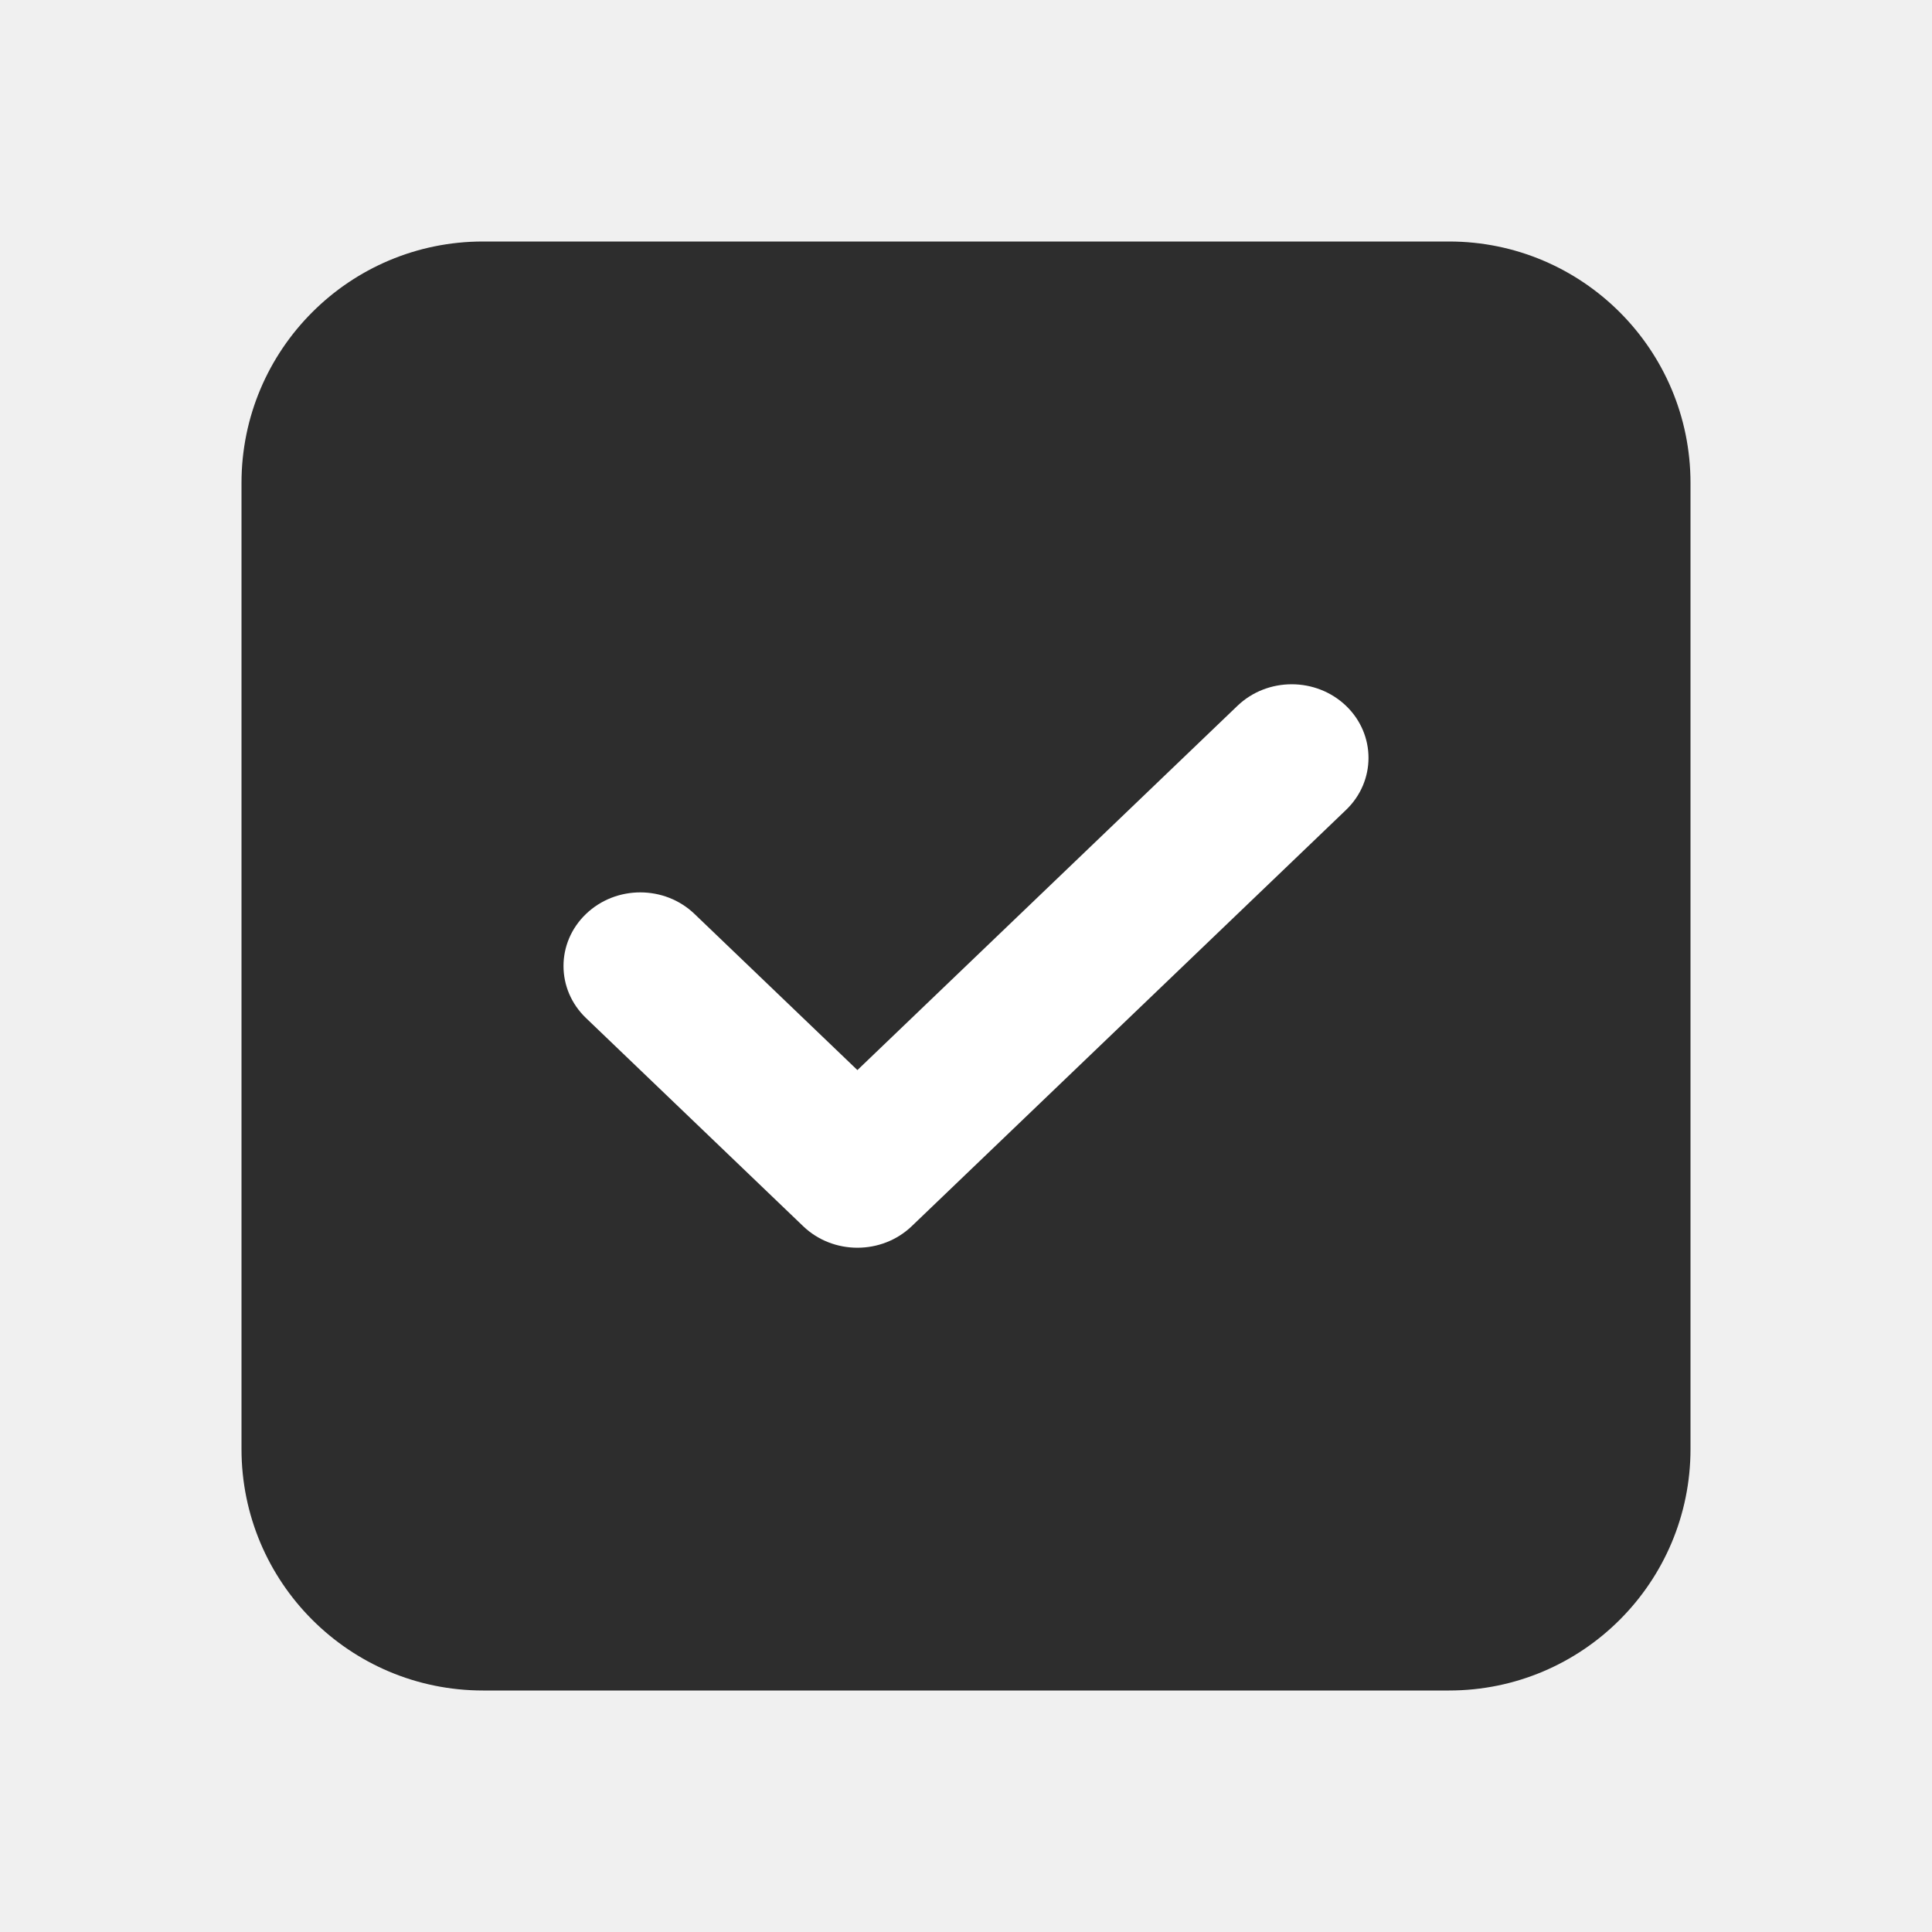
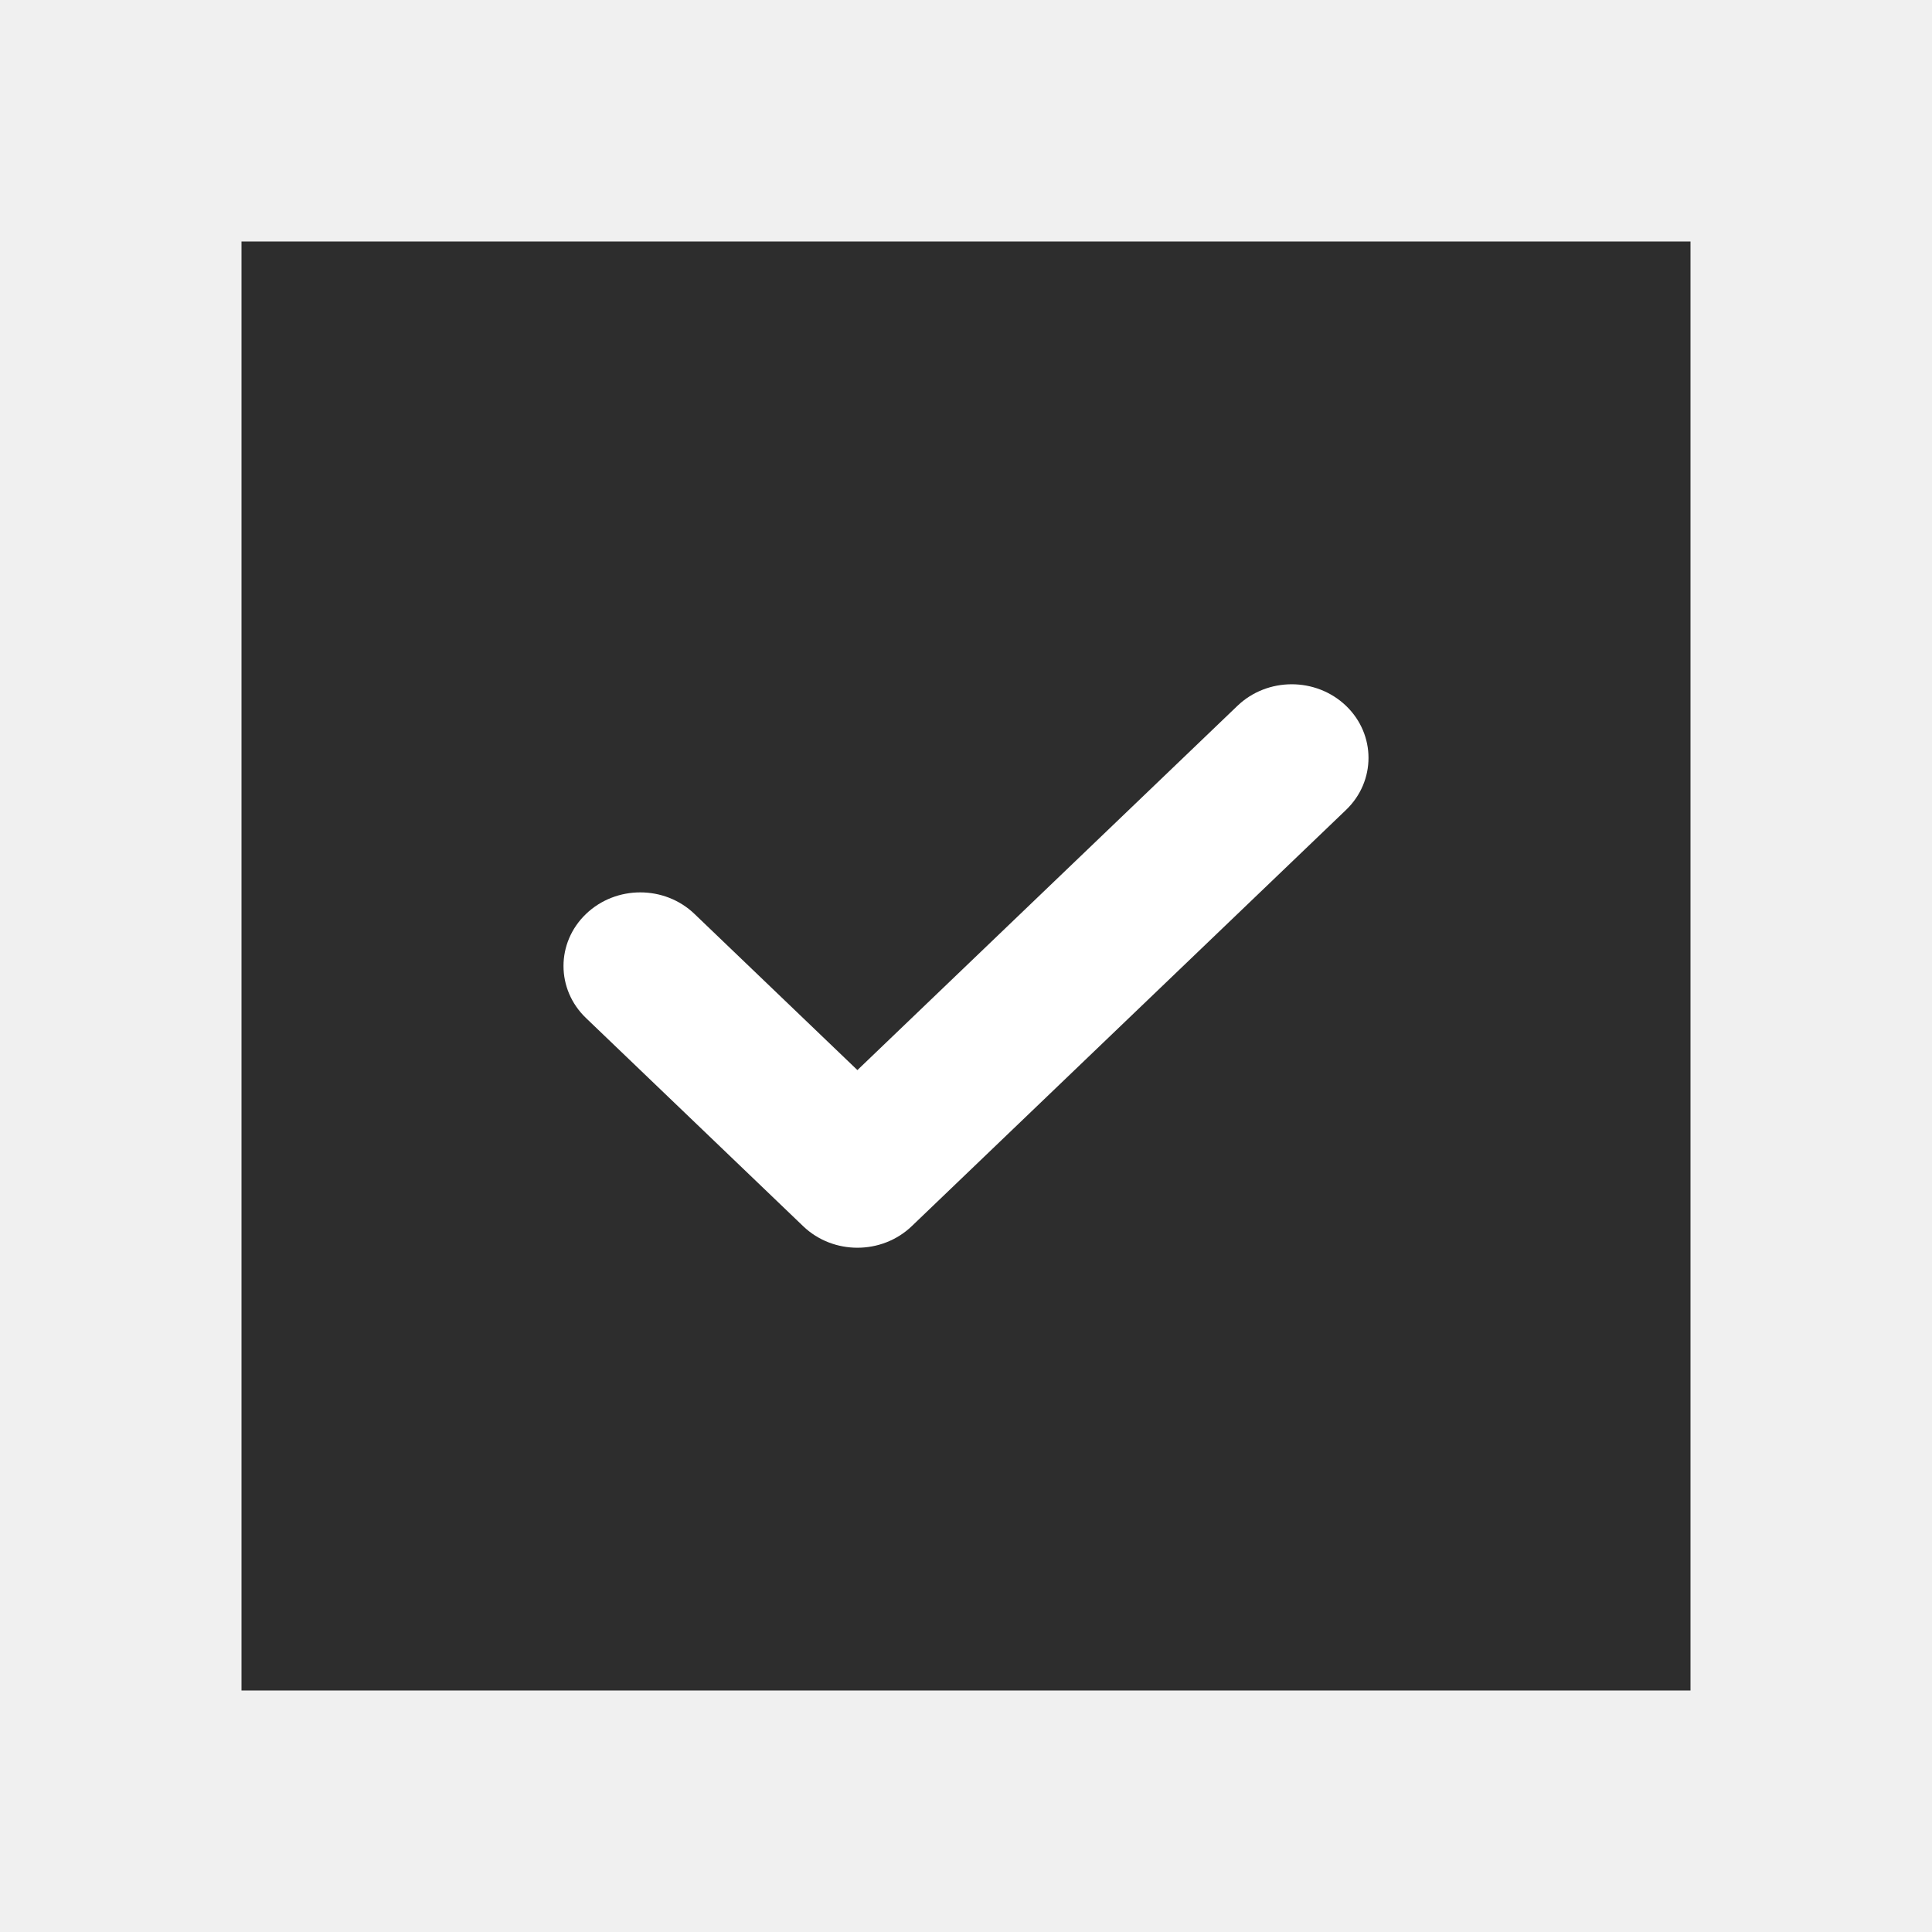
<svg xmlns="http://www.w3.org/2000/svg" width="24" height="24" viewBox="0 0 24 24" fill="none">
-   <rect x="3" y="3" width="18" height="18" rx="3" fill="#2D2D2D" />
+   <path d="M21 3H3V21H21V3Z" fill="#2D2D2D" />
  <path d="M11.326 15.232C10.953 15.589 10.349 15.589 9.977 15.232L7.279 12.646C6.907 12.289 6.907 11.711 7.279 11.354C7.652 10.996 8.256 10.996 8.628 11.354L10.651 13.293L15.372 8.768C15.744 8.411 16.348 8.411 16.721 8.768C17.093 9.125 17.093 9.704 16.721 10.061L11.326 15.232Z" fill="white" />
</svg>
